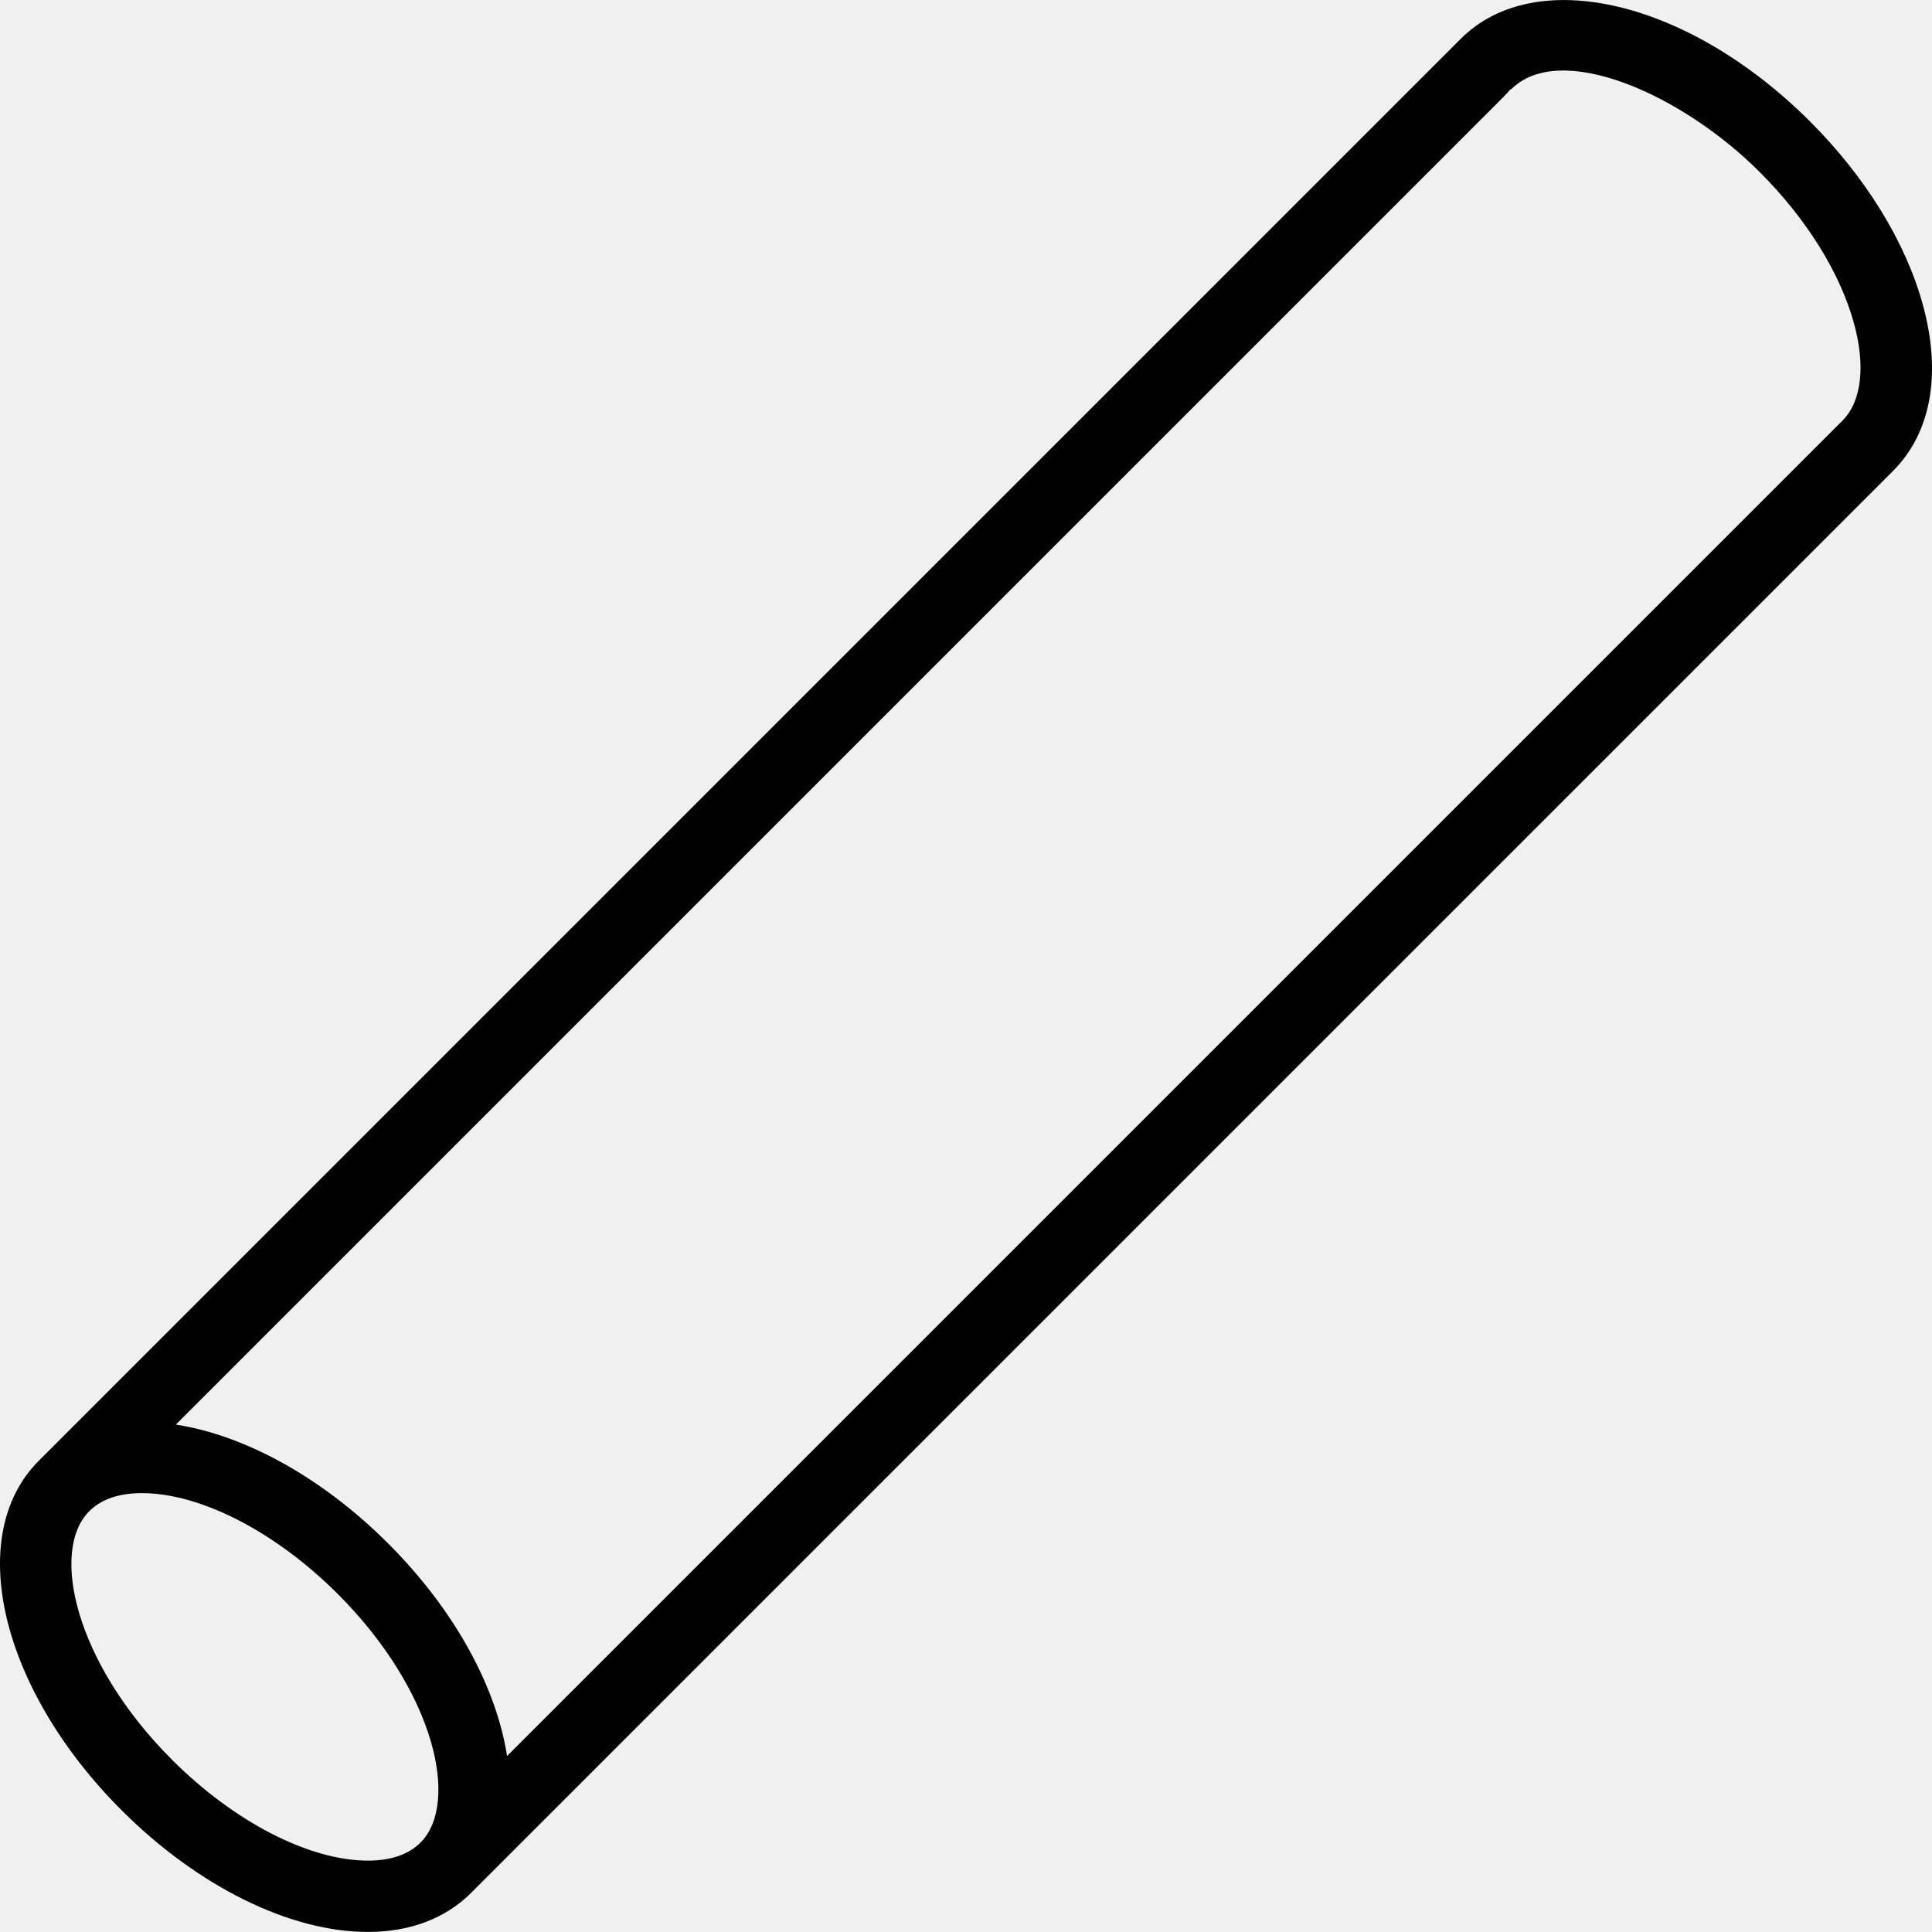
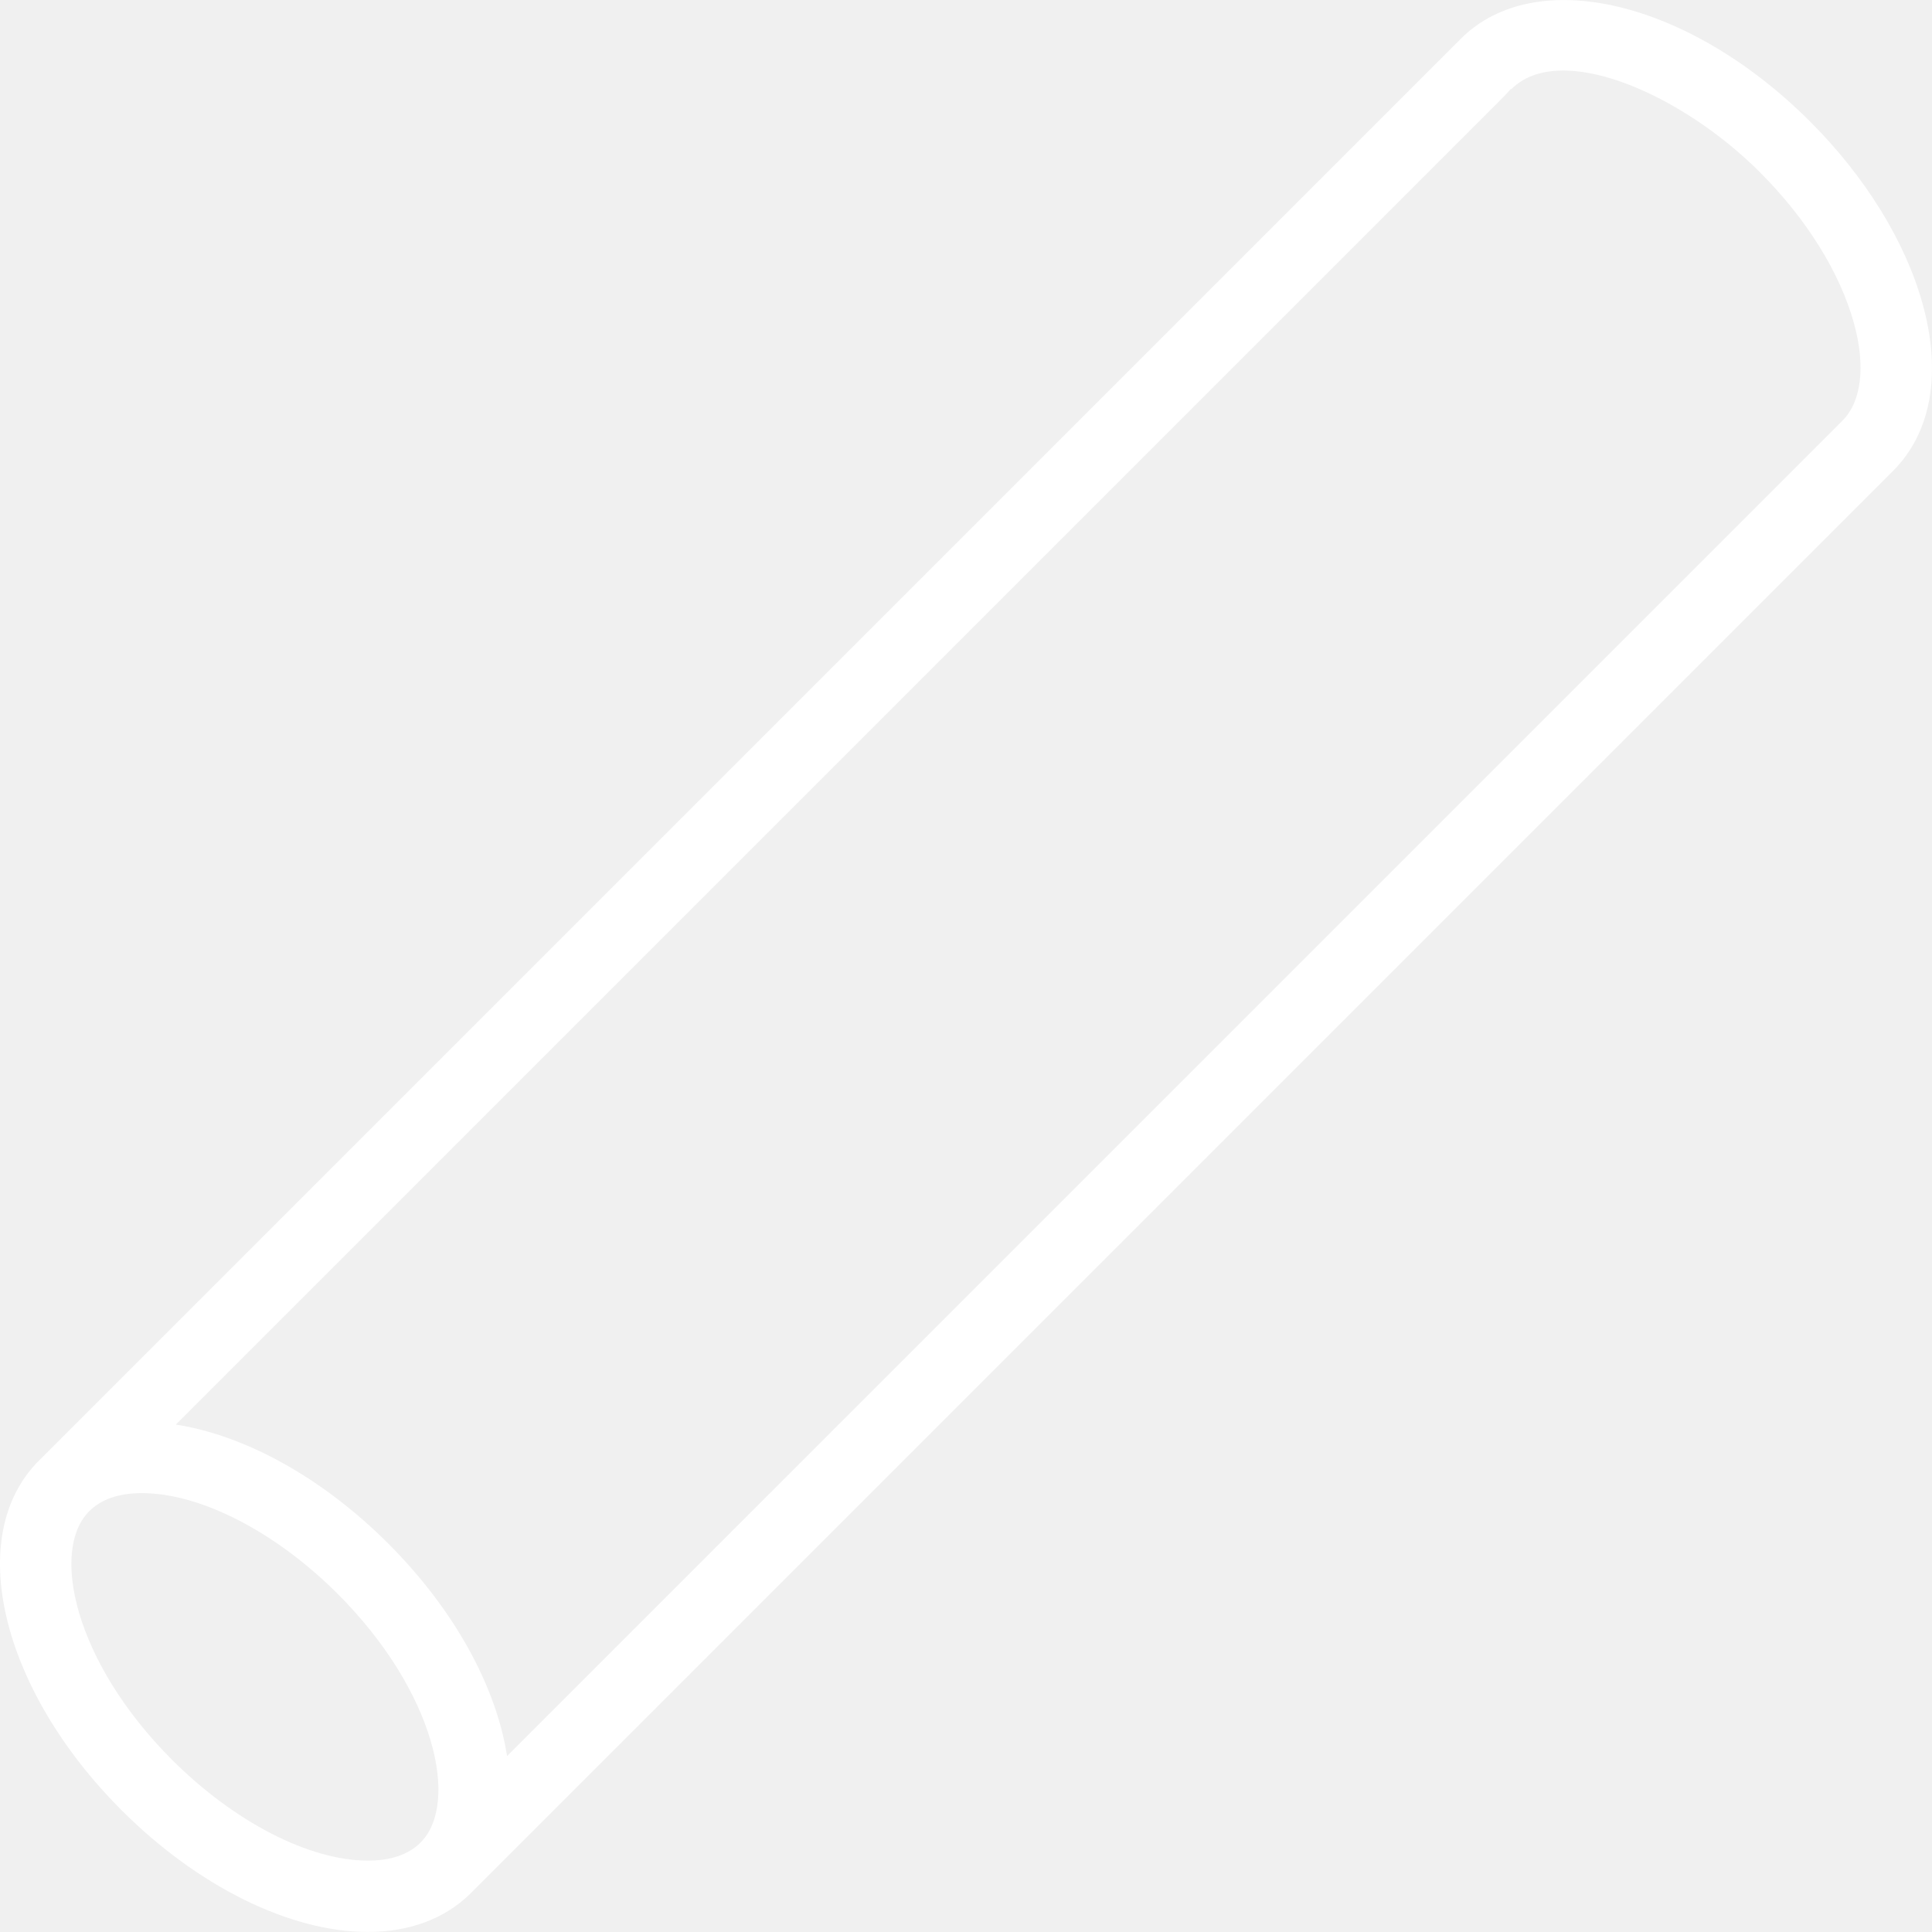
<svg xmlns="http://www.w3.org/2000/svg" version="1.1" id="Capa_1" x="0px" y="0px" viewBox="0 0 324.985 324.985" style="enable-background:new 0 0 324.985 324.985;" xml:space="preserve" width="512px" height="512px">
-   <path d="M323.409,51.128c-2.901-10.481-9.62-21.375-18.918-30.672C284.11,0.073,258.29-6.043,245.712,6.533  c-0.003,0.003-0.005,0.005-0.005,0.005C244.85,7.397,9.23,243.014,6.535,245.71c-0.003,0.003-0.007,0.006-0.01,0.009  c-12.576,12.577-6.46,38.396,13.923,58.778c12.823,12.823,28.313,20.479,41.437,20.479c7.057,0,13.054-2.268,17.344-6.557  c0.004-0.004,0.008-0.009,0.012-0.013L318.413,79.235C324.866,72.783,326.641,62.8,323.409,51.128z M28.934,296.012  c-16.421-16.42-20.518-35.213-13.923-41.808c2.019-2.019,4.998-3.042,8.857-3.042c9.862,0,22.489,6.501,32.953,16.965  c16.42,16.421,20.516,35.213,13.922,41.808c-2.019,2.019-4.999,3.042-8.858,3.042C52.023,312.977,39.397,306.477,28.934,296.012z   M309.929,70.75L85.291,295.388c-1.771-11.464-8.679-24.439-19.984-35.745c-11.006-11.007-23.973-18.189-35.726-20.01  l221.93-221.929c1.031-1.031,1.919-1.919,2.628-2.743l0.058,0.058c8.221-8.215,28.63,0.742,41.81,13.923  c7.855,7.855,13.48,16.872,15.838,25.388C313.843,61.549,313.144,67.534,309.929,70.75z" fill="#000000" />
+   <path d="M323.409,51.128c-2.901-10.481-9.62-21.375-18.918-30.672C284.11,0.073,258.29-6.043,245.712,6.533  c-0.003,0.003-0.005,0.005-0.005,0.005C244.85,7.397,9.23,243.014,6.535,245.71c-0.003,0.003-0.007,0.006-0.01,0.009  c-12.576,12.577-6.46,38.396,13.923,58.778c12.823,12.823,28.313,20.479,41.437,20.479c7.057,0,13.054-2.268,17.344-6.557  c0.004-0.004,0.008-0.009,0.012-0.013L318.413,79.235C324.866,72.783,326.641,62.8,323.409,51.128z M28.934,296.012  c-16.421-16.42-20.518-35.213-13.923-41.808c2.019-2.019,4.998-3.042,8.857-3.042c9.862,0,22.489,6.501,32.953,16.965  c16.42,16.421,20.516,35.213,13.922,41.808c-2.019,2.019-4.999,3.042-8.858,3.042C52.023,312.977,39.397,306.477,28.934,296.012z   M309.929,70.75L85.291,295.388c-1.771-11.464-8.679-24.439-19.984-35.745c-11.006-11.007-23.973-18.189-35.726-20.01  l221.93-221.929c1.031-1.031,1.919-1.919,2.628-2.743l0.058,0.058c8.221-8.215,28.63,0.742,41.81,13.923  c7.855,7.855,13.48,16.872,15.838,25.388C313.843,61.549,313.144,67.534,309.929,70.75z" fill="#FFFFFF" />
  <g>
</g>
  <g>
</g>
  <g>
</g>
  <g>
</g>
  <g>
</g>
  <g>
</g>
  <g>
</g>
  <g>
</g>
  <g>
</g>
  <g>
</g>
  <g>
</g>
  <g>
</g>
  <g>
</g>
  <g>
</g>
  <g>
</g>
</svg>
